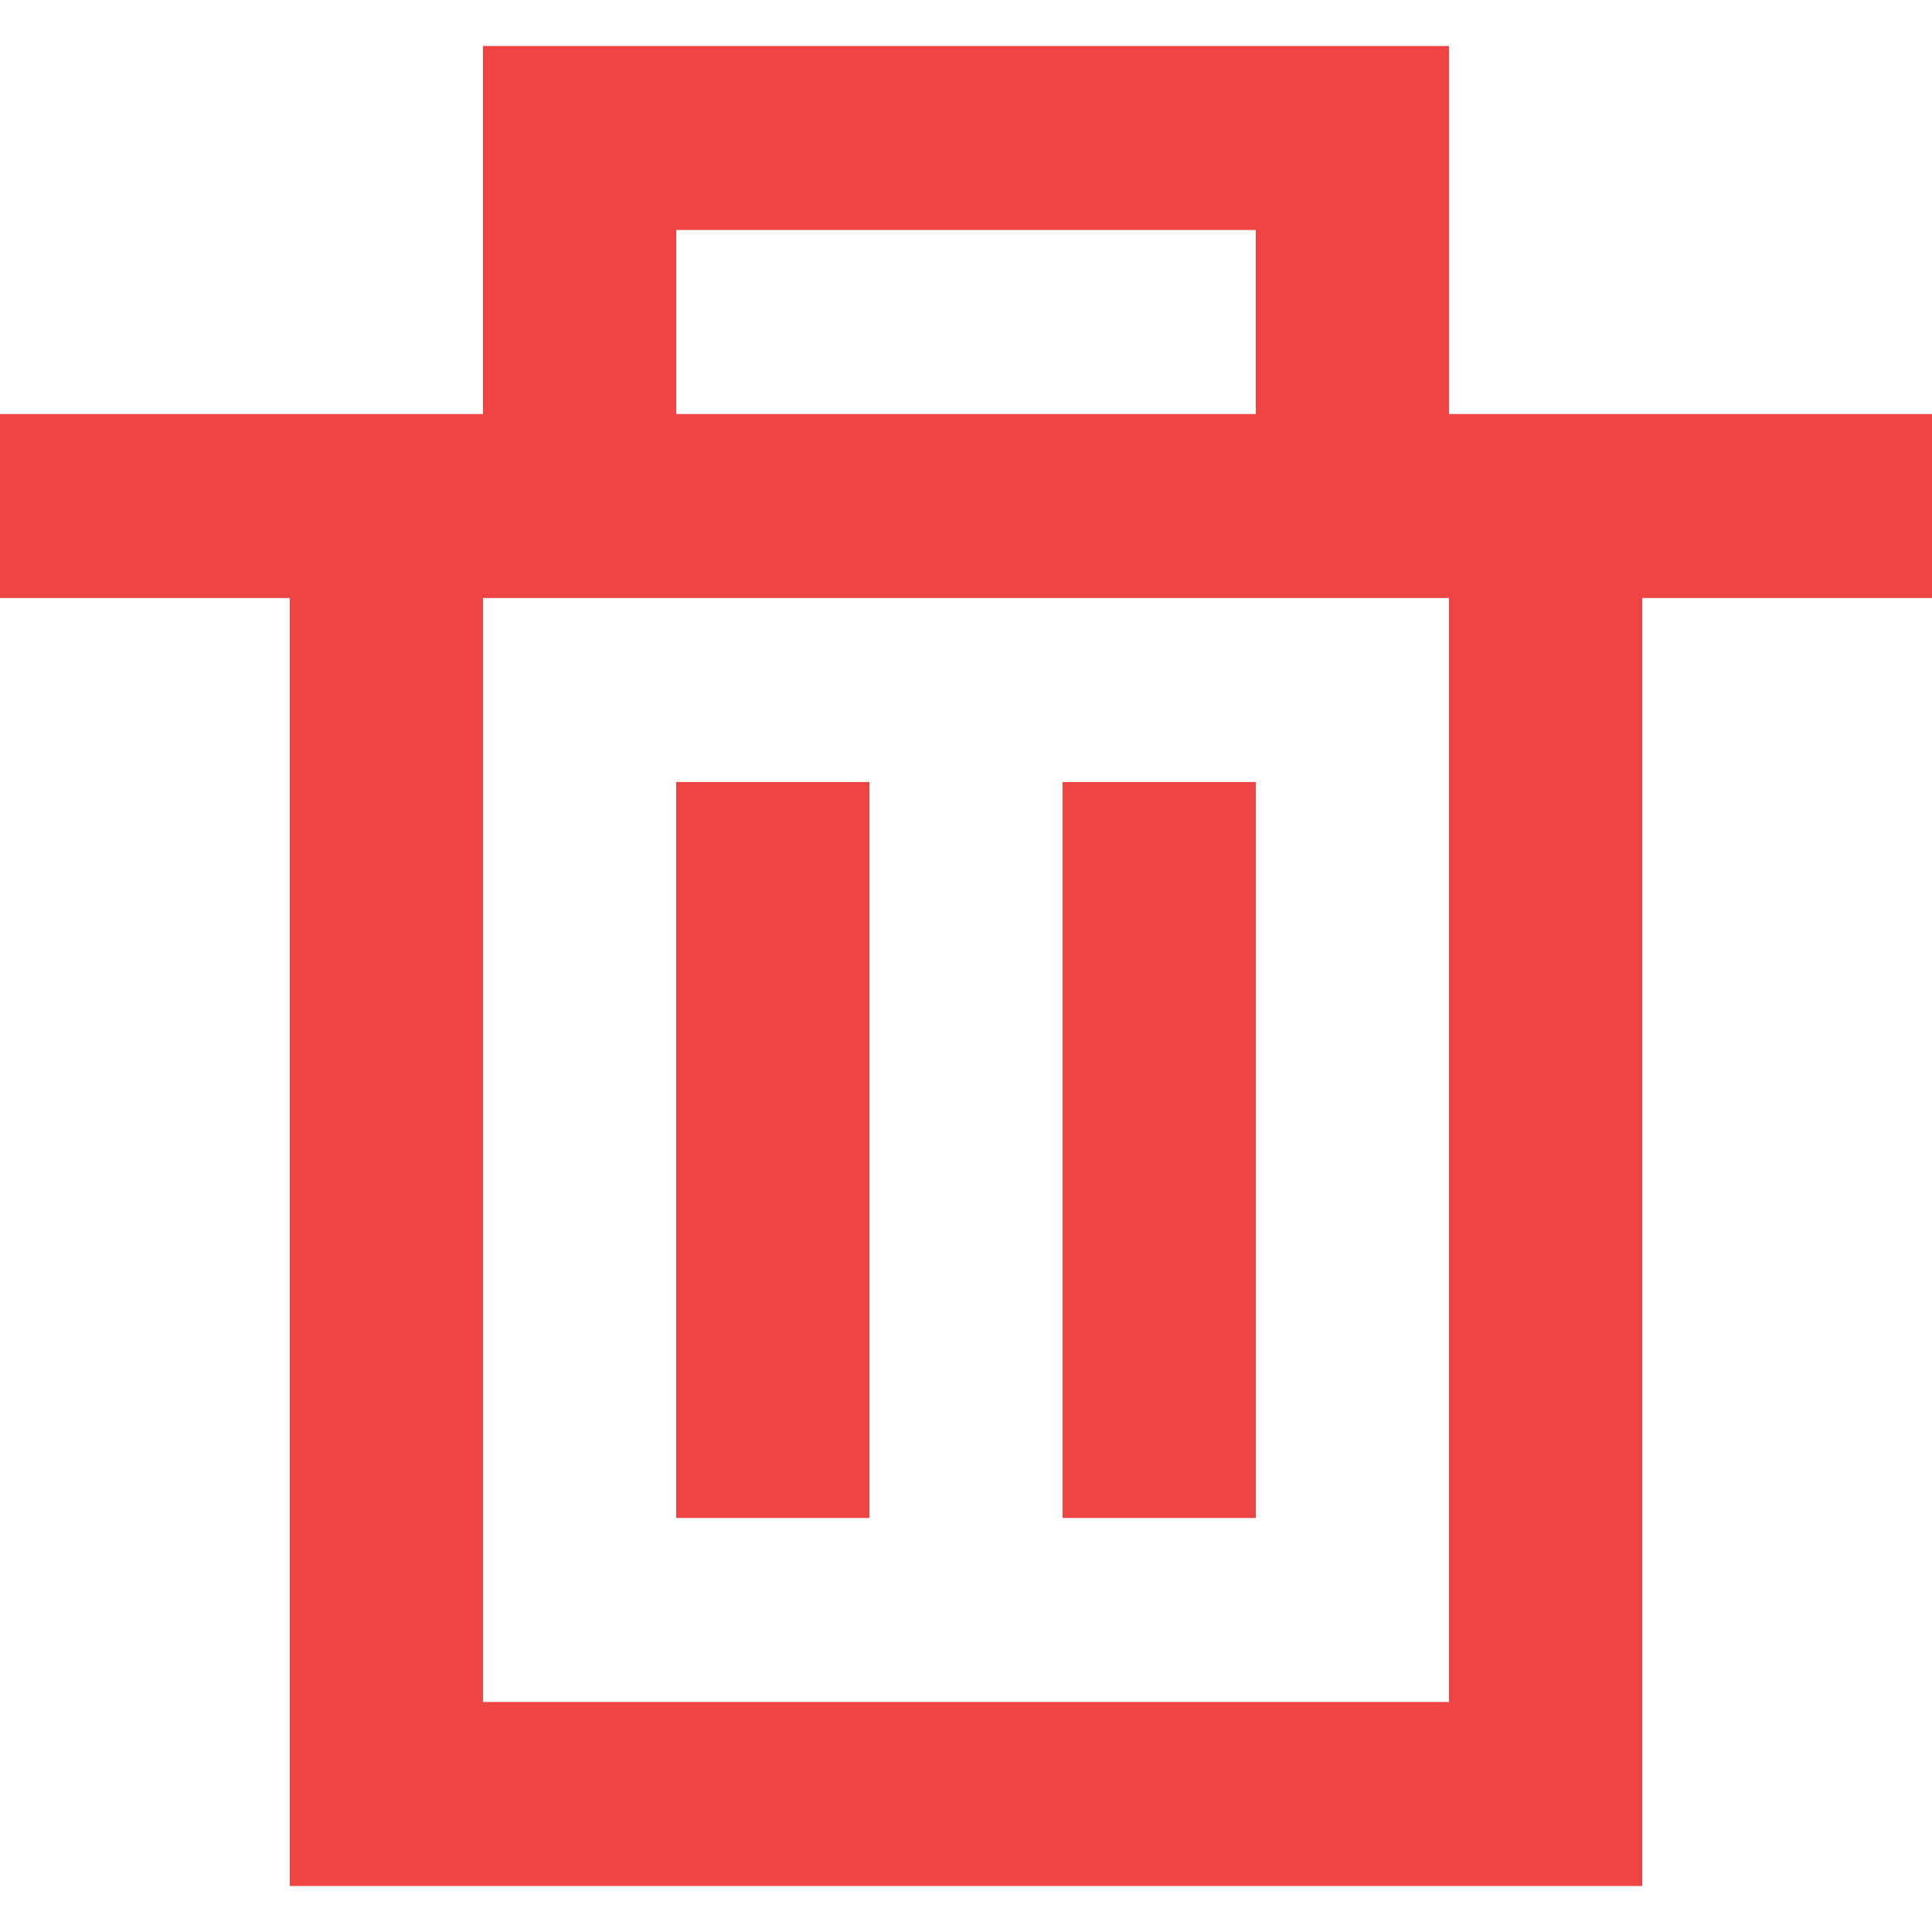
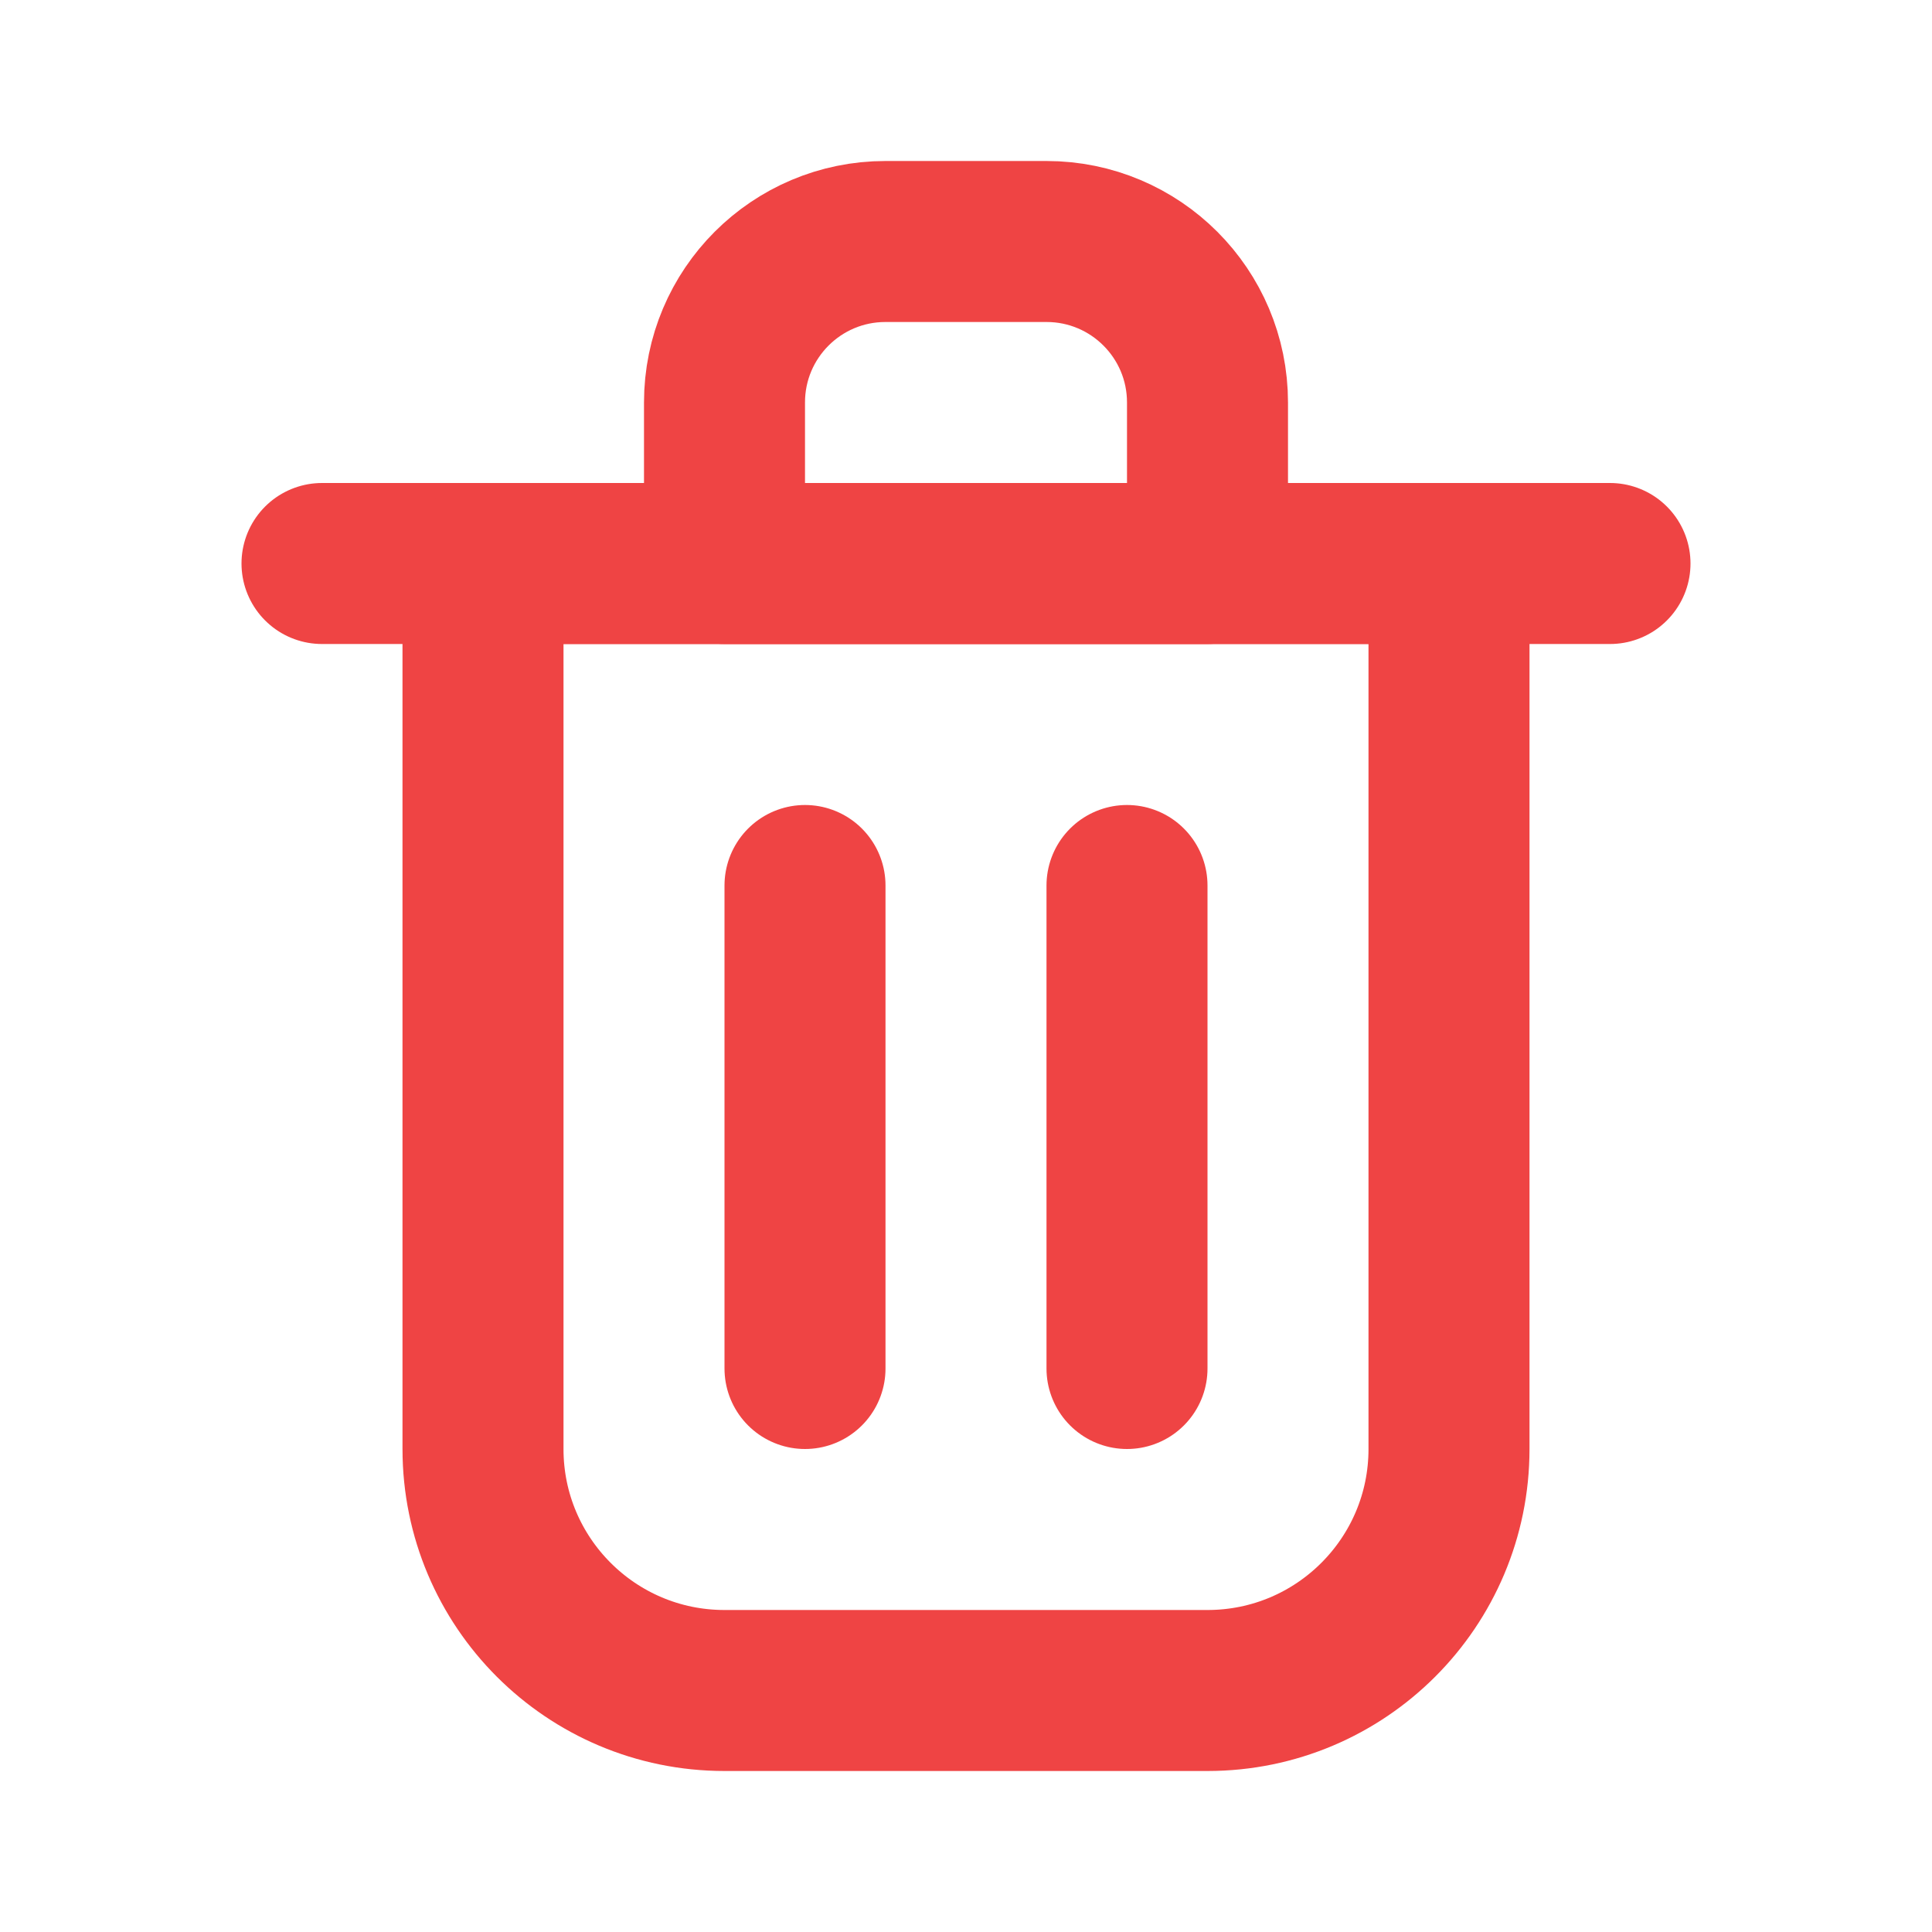
- <svg xmlns="http://www.w3.org/2000/svg" viewBox="0 -0.5 21 21" version="1.1" fill="#ef4444" stroke="#ef4444">
+ <svg xmlns="http://www.w3.org/2000/svg" viewBox="0 0 24 24" fill="none" stroke="#ef4444">
  <g id="SVGRepo_bgCarrier" stroke-width="0" />
  <g id="SVGRepo_tracerCarrier" stroke-linecap="round" stroke-linejoin="round" />
  <g id="SVGRepo_iconCarrier">
-     <defs> </defs>
-     <g id="Page-1" stroke="none" stroke-width="1" fill="none" fill-rule="evenodd">
-       <g id="Dribbble-Light-Preview" transform="translate(-179, -360)" fill="#ef4444">
-         <g id="icons" transform="translate(56, 160)">
-           <path d="M130.35,216 L132.45,216 L132.45,208 L130.35,208 L130.35,216 Z M134.55,216 L136.65,216 L136.65,208 L134.55,208 L134.55,216 Z M128.25,218 L138.75,218 L138.75,206 L128.25,206 L128.25,218 Z M130.35,204 L136.65,204 L136.65,202 L130.35,202 L130.35,204 Z M138.75,204 L138.75,200 L128.25,200 L128.25,204 L123,204 L123,206 L126.15,206 L126.15,220 L140.85,220 L140.85,206 L144,206 L144,204 L138.75,204 Z" id="delete-[#ef44441487]"> </path>
-         </g>
-       </g>
-     </g>
+     <path d="M10 11V17" stroke="#ef4444" stroke-width="2" stroke-linecap="round" stroke-linejoin="round" />
+     <path d="M14 11V17" stroke="#ef4444" stroke-width="2" stroke-linecap="round" stroke-linejoin="round" />
+     <path d="M4 7H20" stroke="#ef4444" stroke-width="2" stroke-linecap="round" stroke-linejoin="round" />
+     <path d="M6 7H12H18V18C18 19.657 16.657 21 15 21H9C7.343 21 6 19.657 6 18V7Z" stroke="#ef4444" stroke-width="2" stroke-linecap="round" stroke-linejoin="round" />
+     <path d="M9 5C9 3.895 9.895 3 11 3H13C14.105 3 15 3.895 15 5V7H9V5Z" stroke="#ef4444" stroke-width="2" stroke-linecap="round" stroke-linejoin="round" />
  </g>
</svg>
